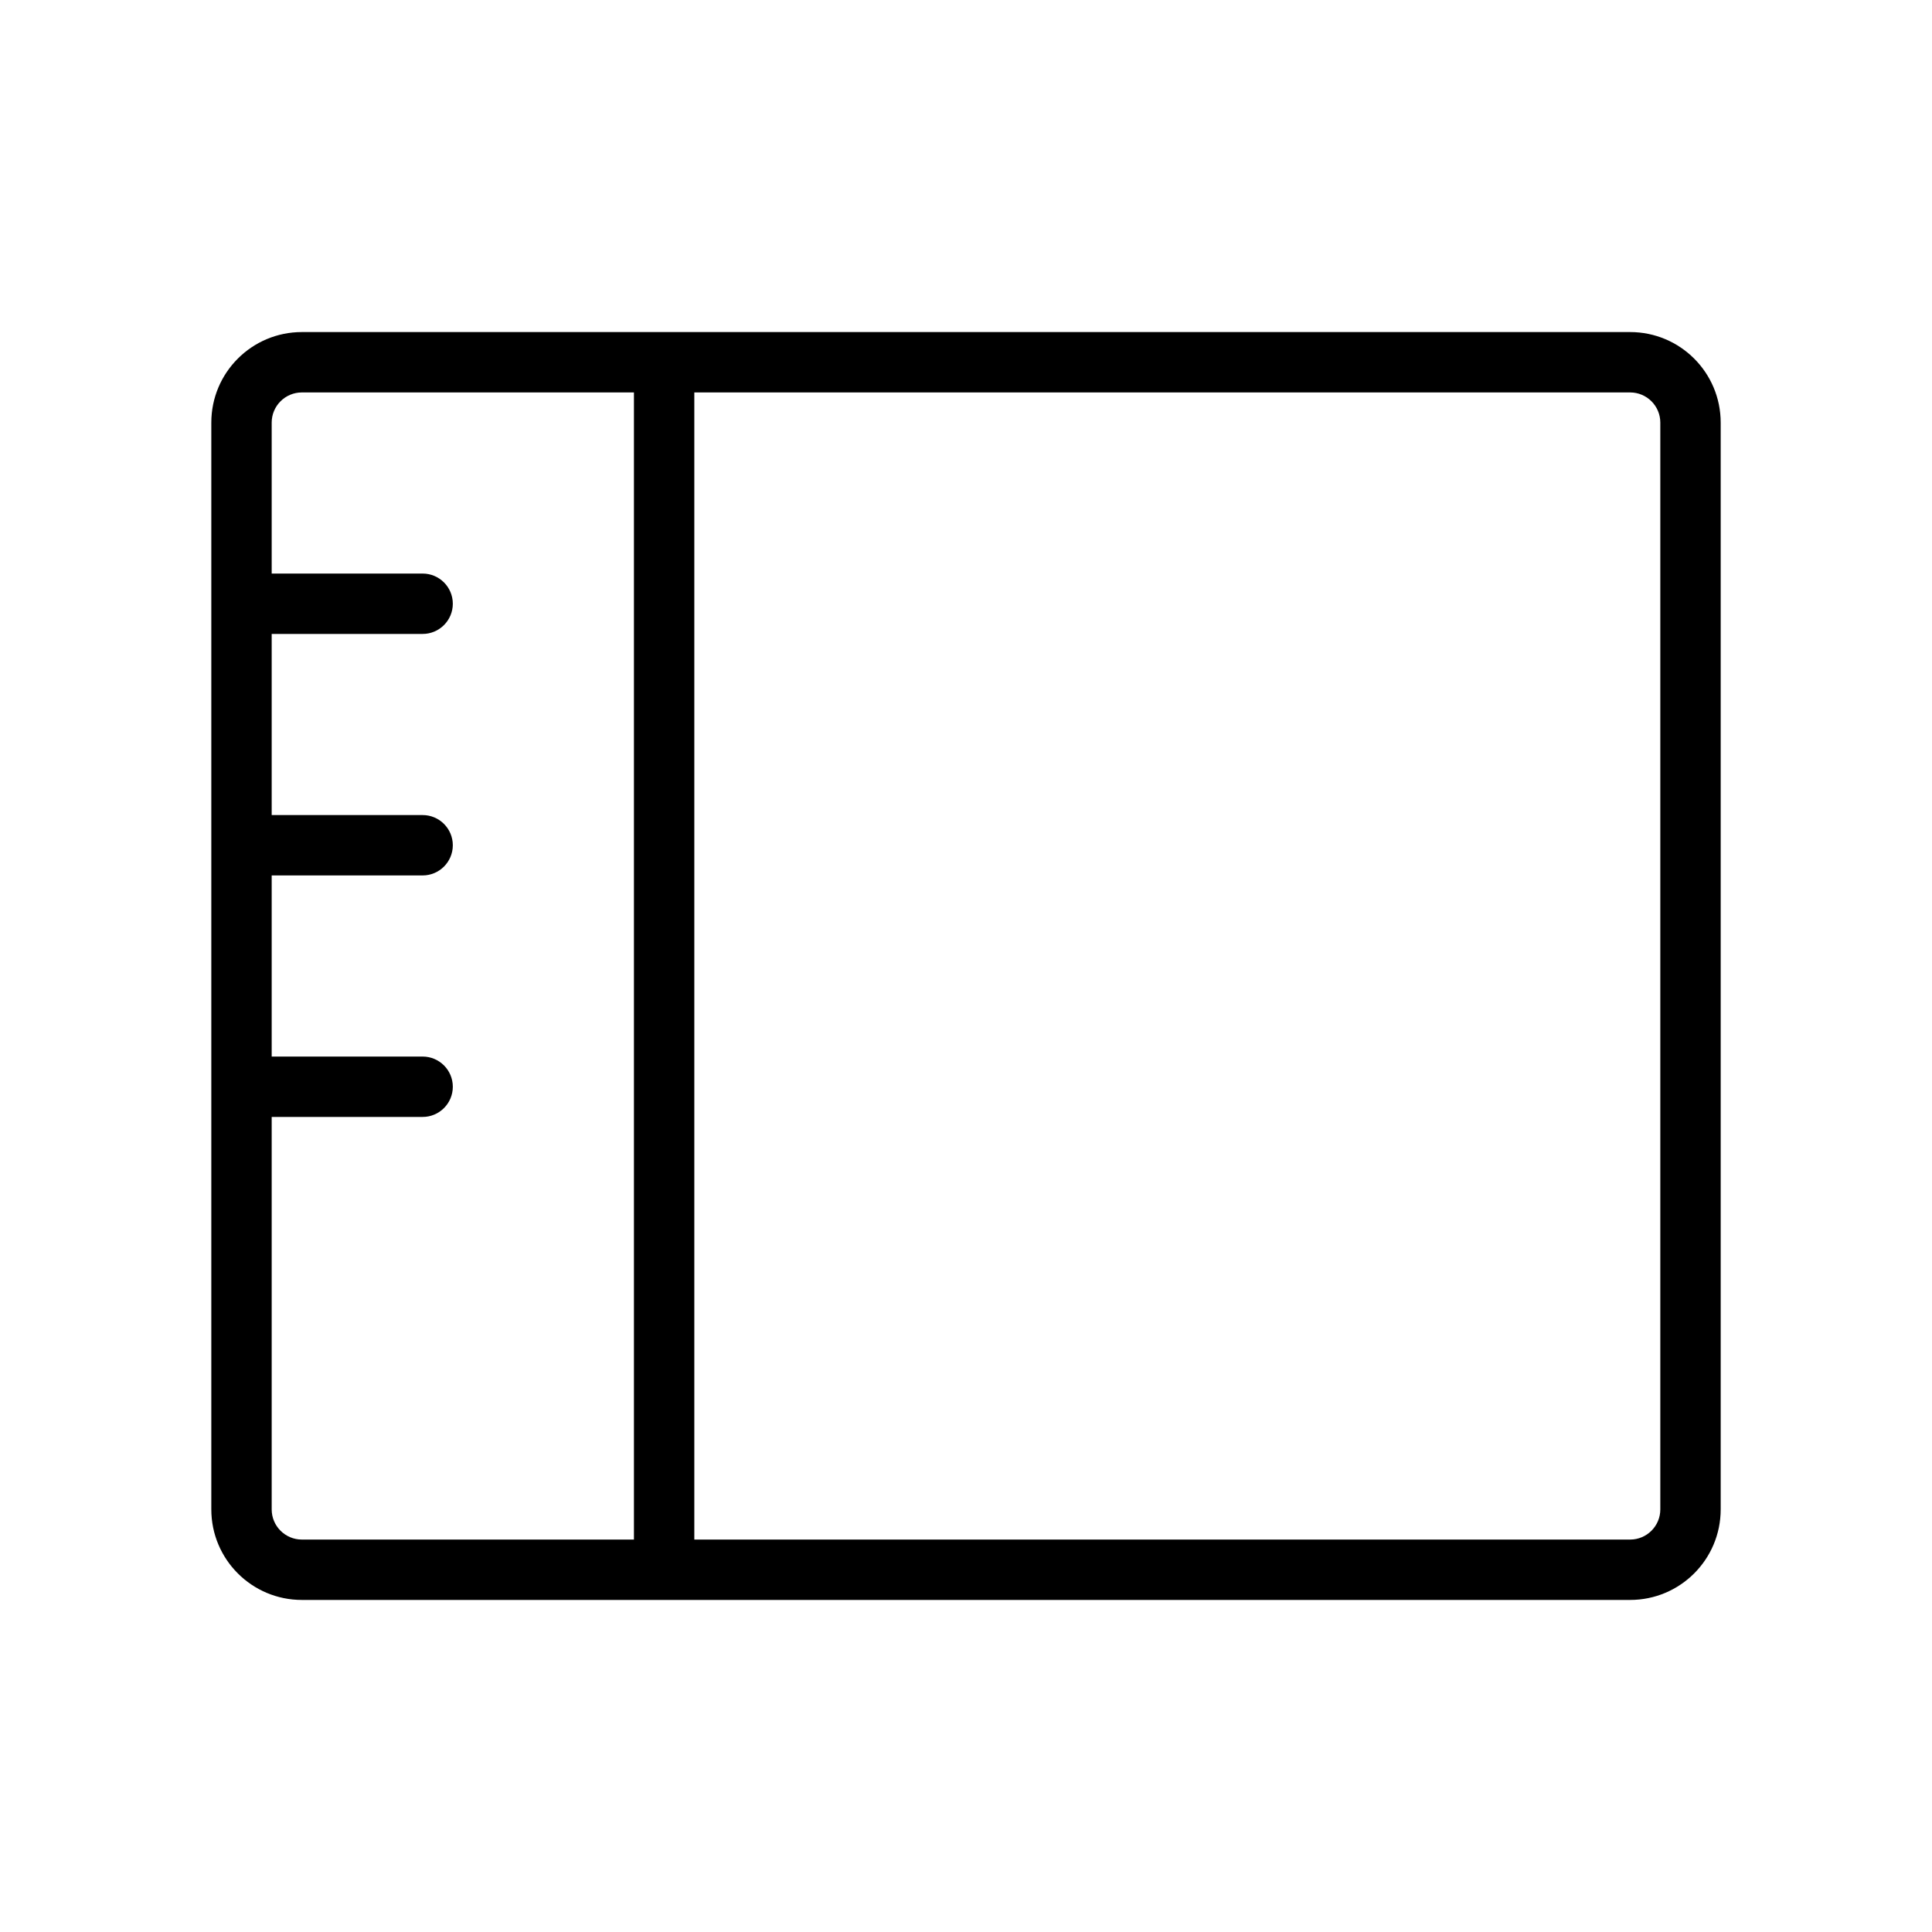
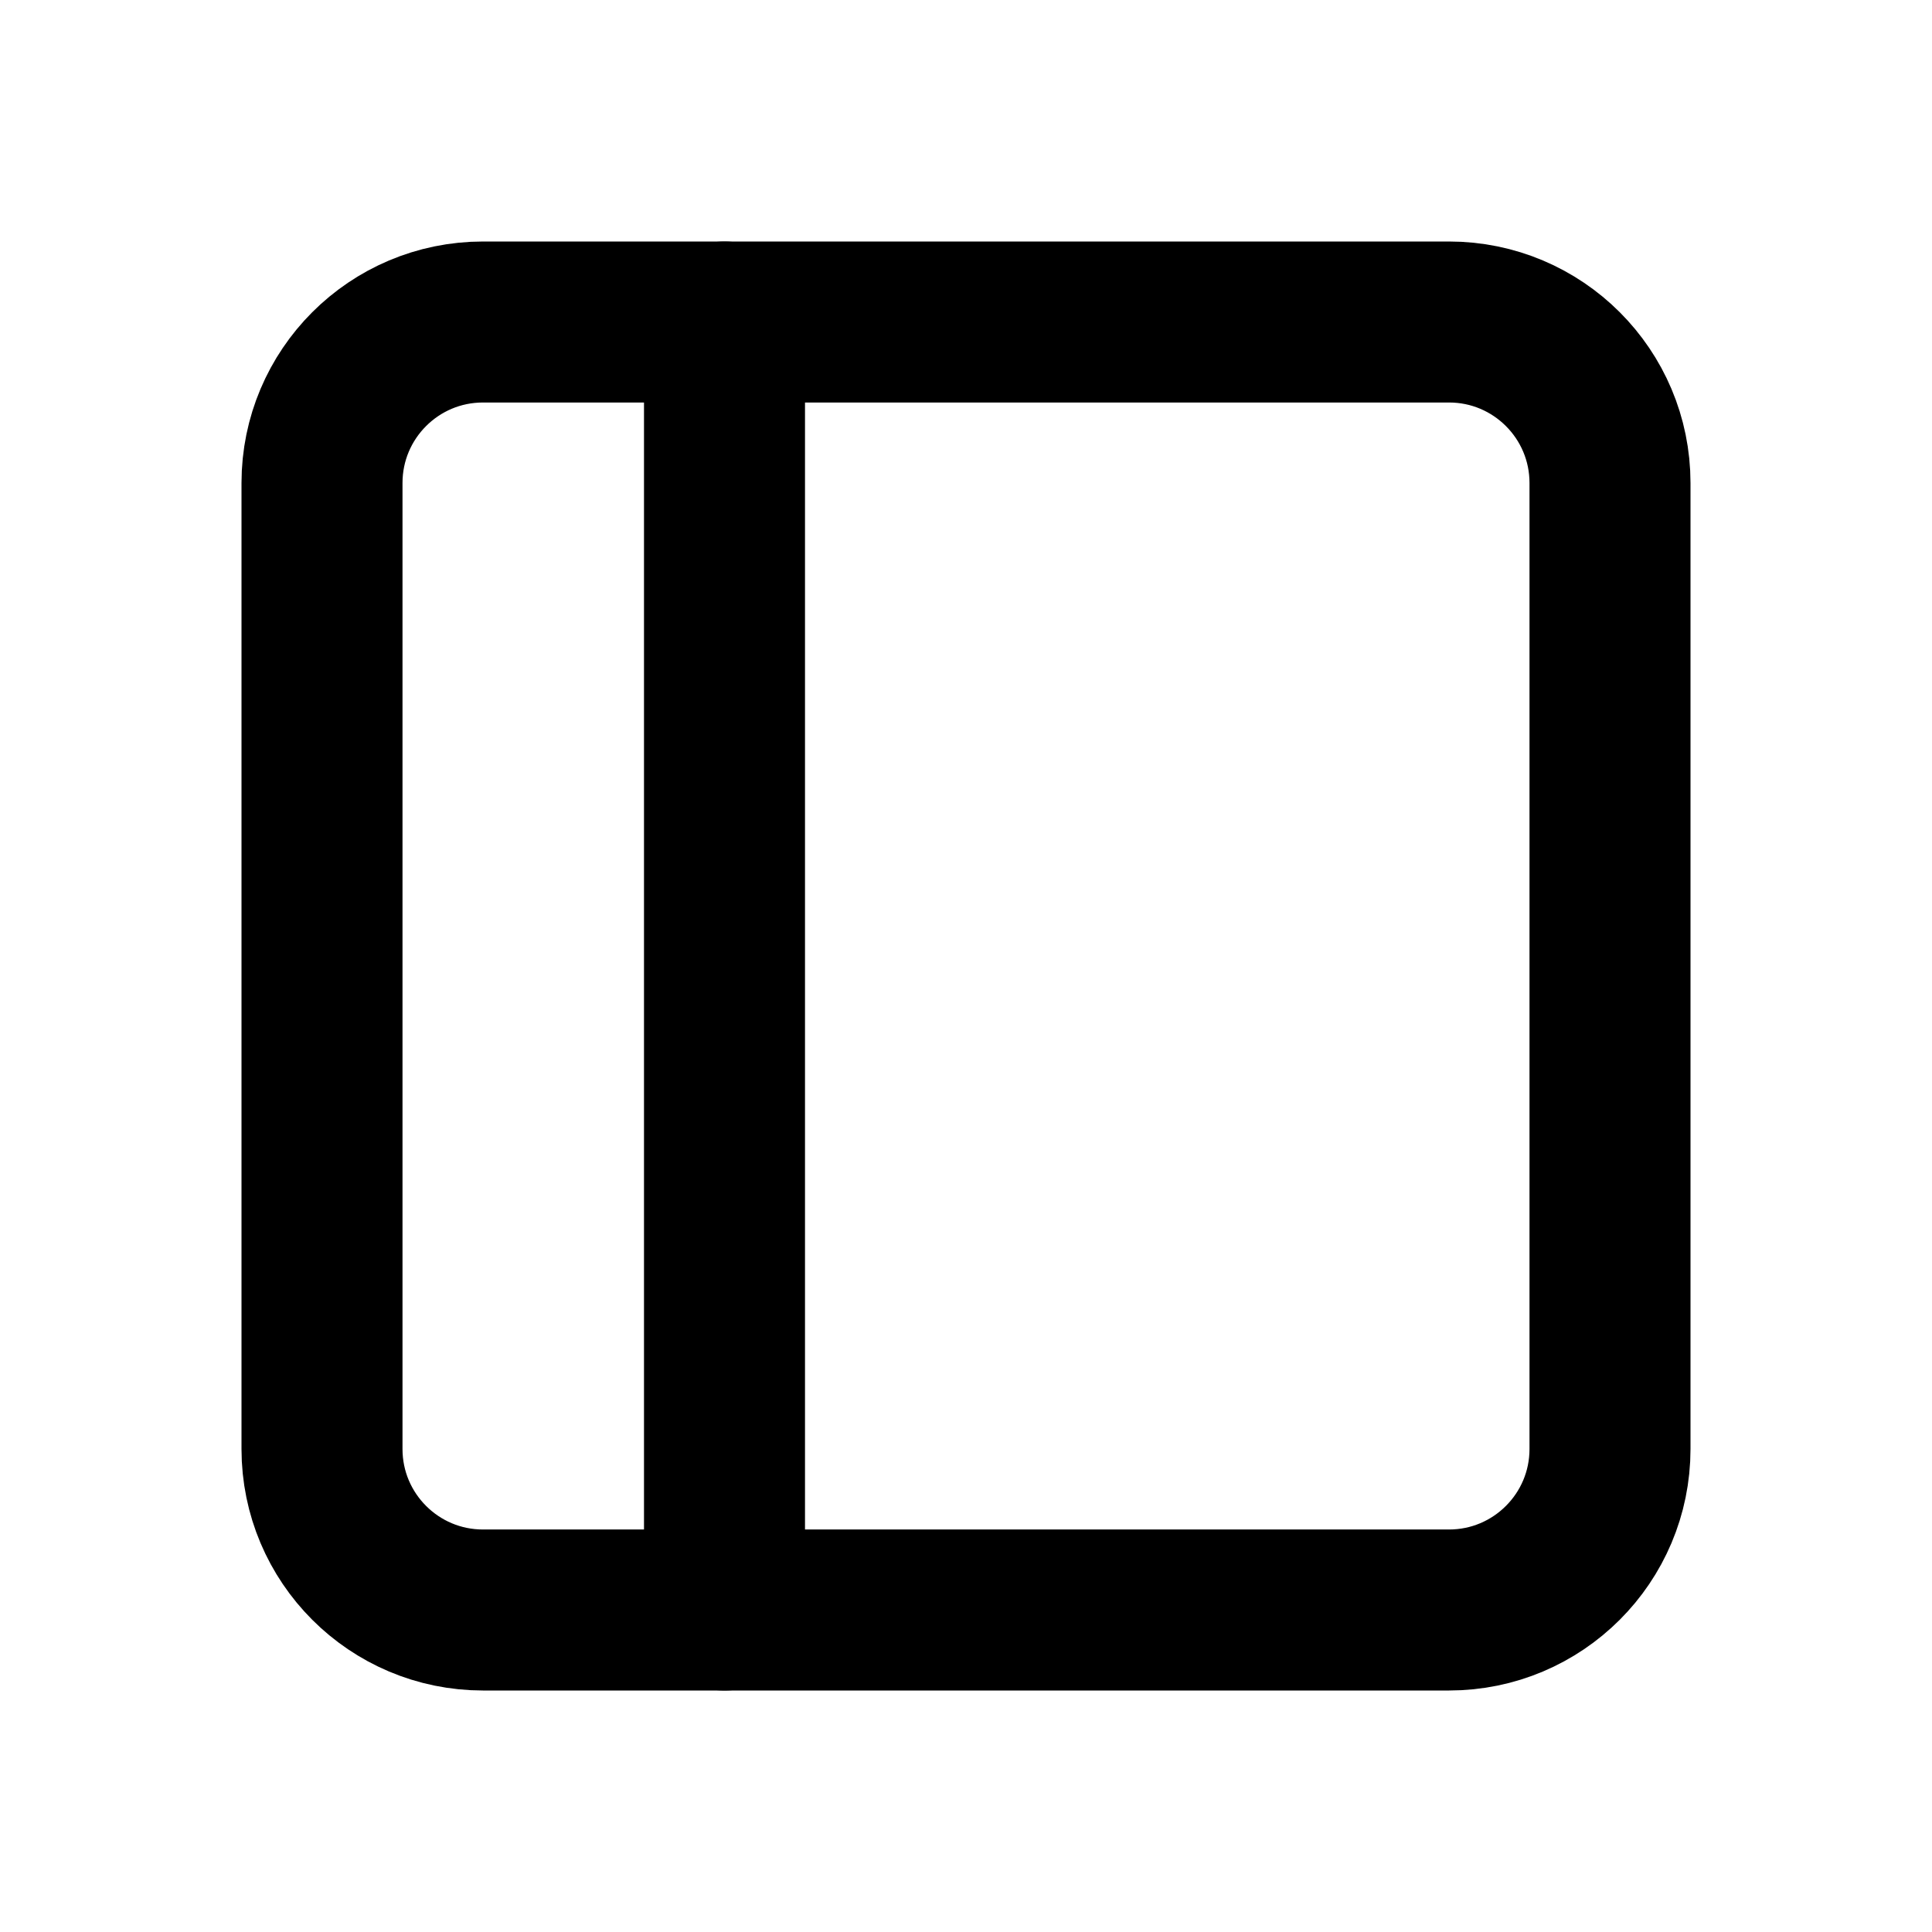
- <svg xmlns="http://www.w3.org/2000/svg" viewBox="0 0 256 256" fill="currentColor">
-   <path d="M216,44H40A12,12,0,0,0,28,56V200a12,12,0,0,0,12,12H216a12,12,0,0,0,12-12V56A12,12,0,0,0,216,44ZM36,200V148H56a4,4,0,0,0,0-8H36V116H56a4,4,0,0,0,0-8H36V84H56a4,4,0,0,0,0-8H36V56a4,4,0,0,1,4-4H84V204H40A4,4,0,0,1,36,200Zm184,0a4,4,0,0,1-4,4H92V52H216a4,4,0,0,1,4,4Z" />
+ <svg xmlns="http://www.w3.org/2000/svg" width="24" height="24" viewBox="0 0 24 24" fill="none" stroke="currentColor" stroke-width="2" stroke-linecap="round" stroke-linejoin="round" class="icon icon-tabler icons-tabler-outline icon-tabler-layout-sidebar">
+   <path stroke="none" d="M0 0h24v24H0z" fill="none" />
+   <path d="M4 6a2 2 0 0 1 2 -2h12a2 2 0 0 1 2 2v12a2 2 0 0 1 -2 2h-12a2 2 0 0 1 -2 -2l0 -12" />
+   <path d="M9 4l0 16" />
</svg>
